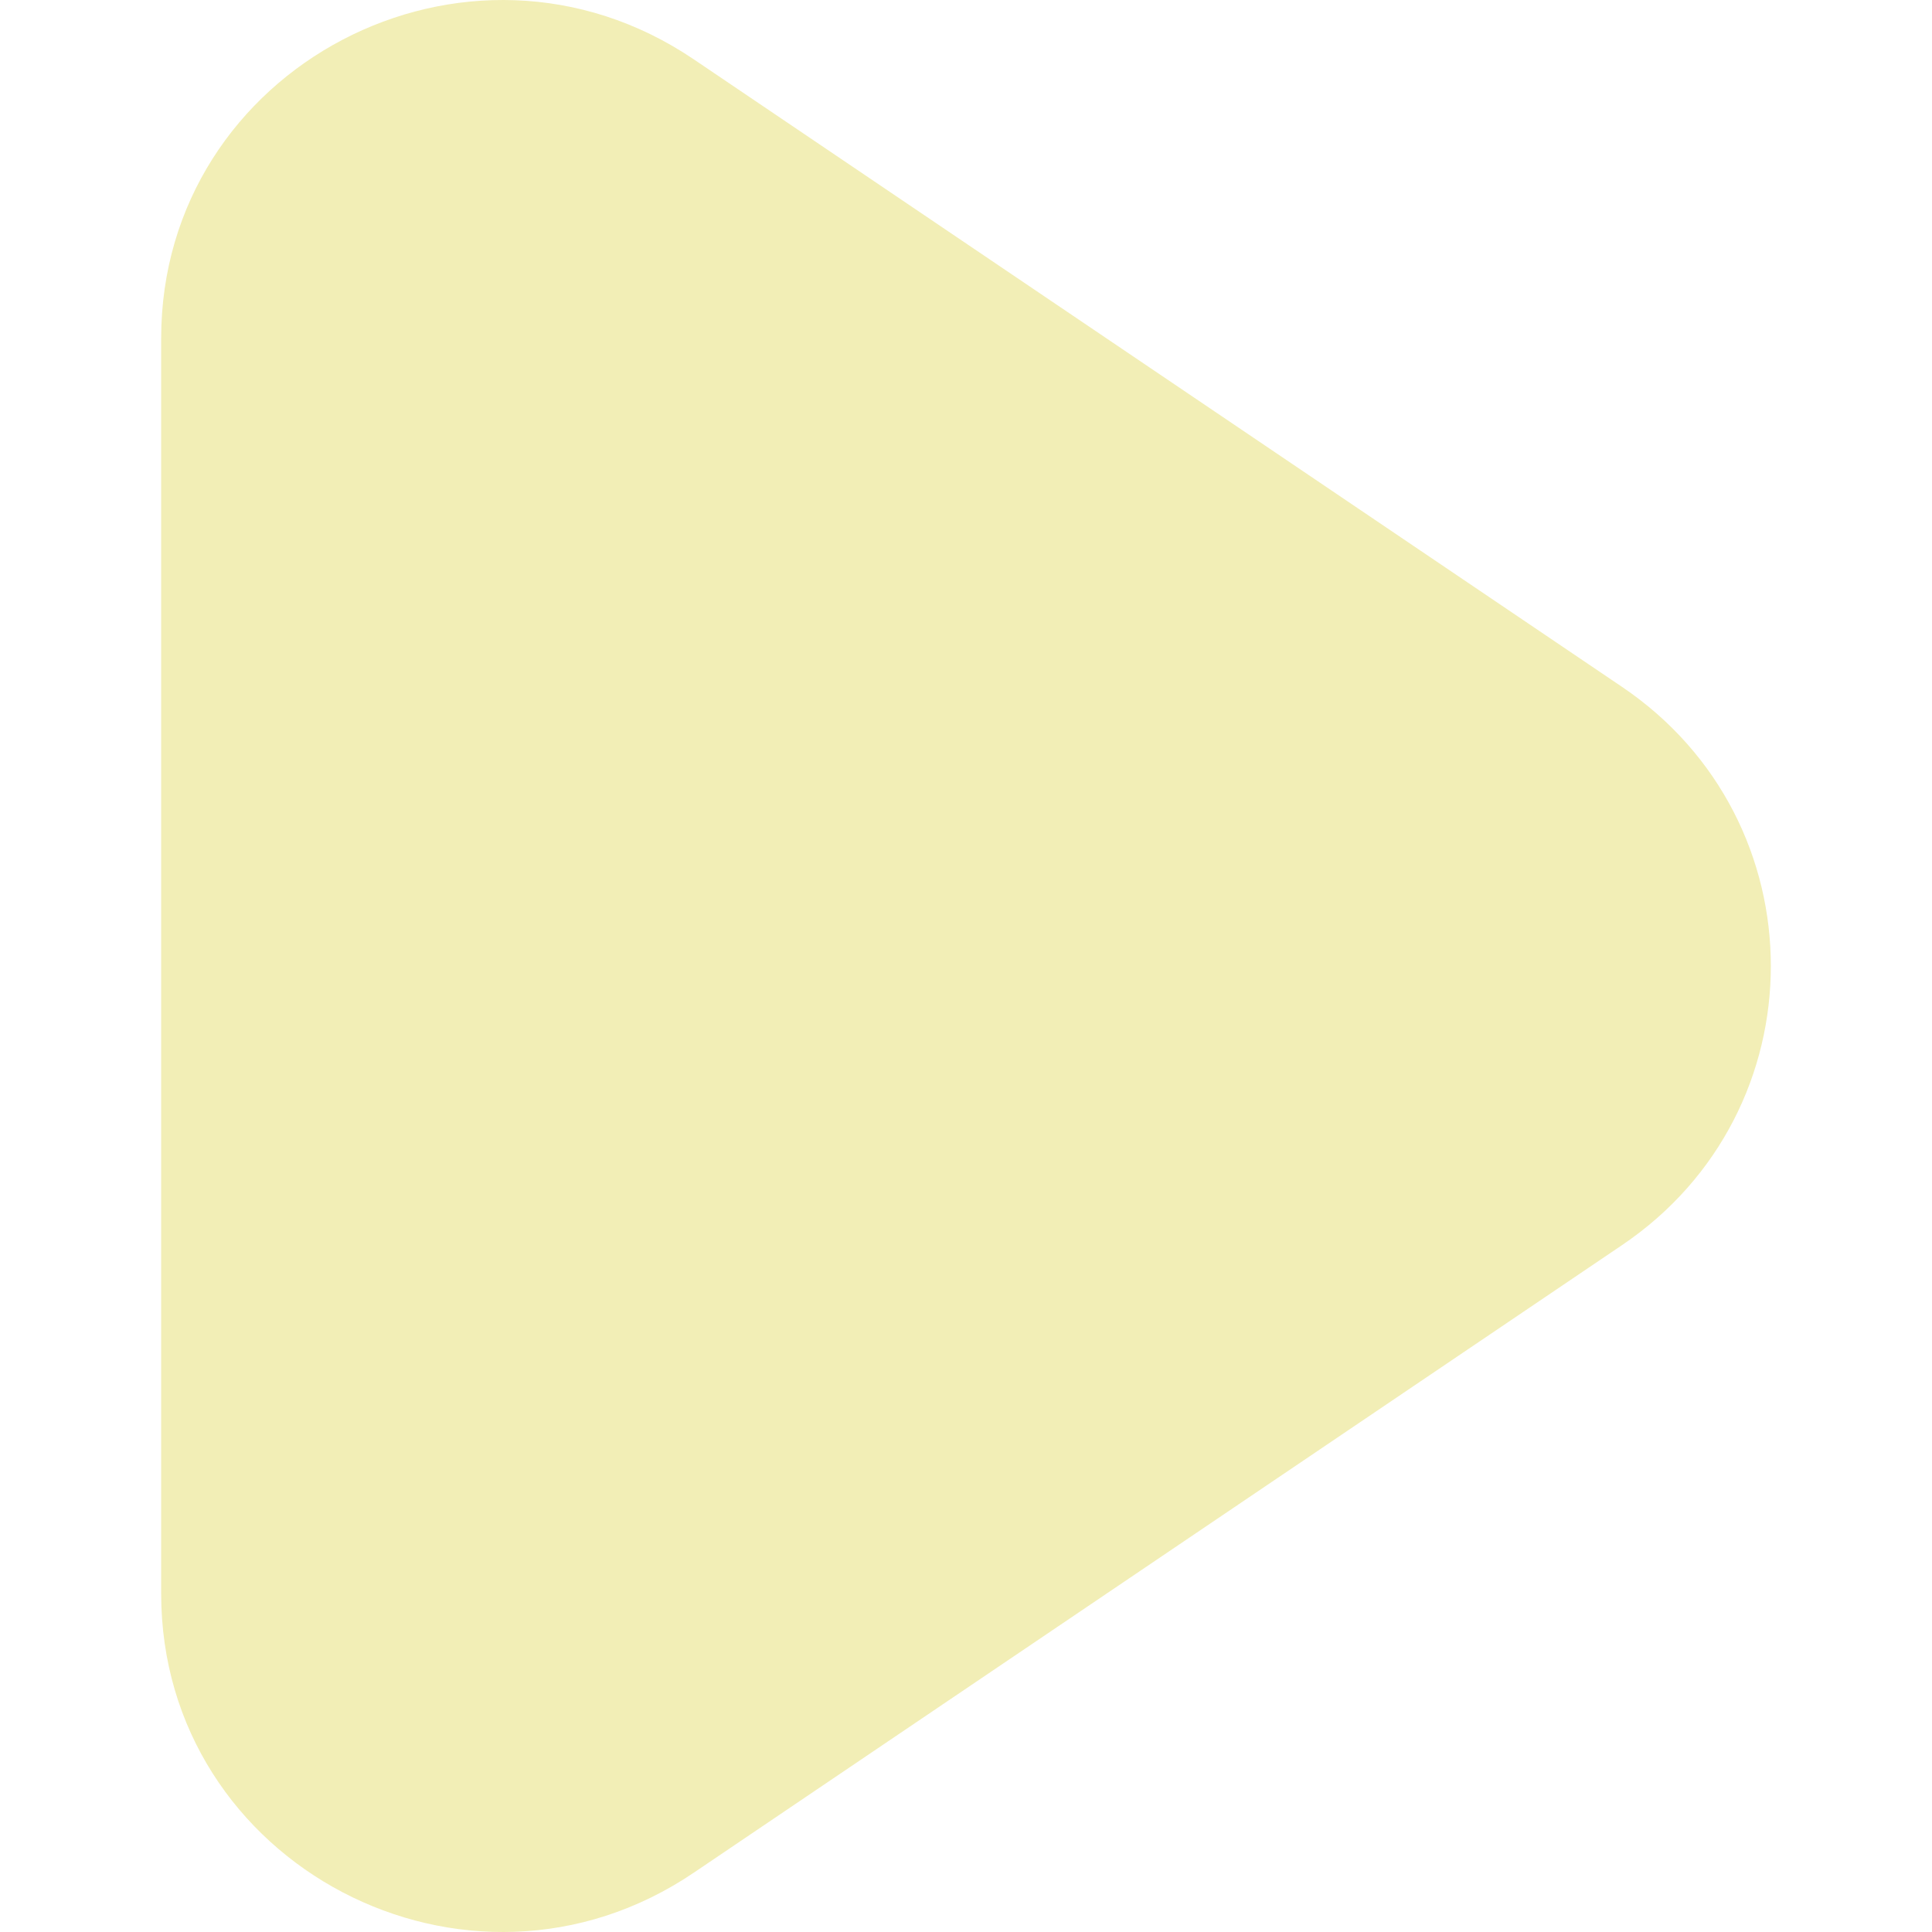
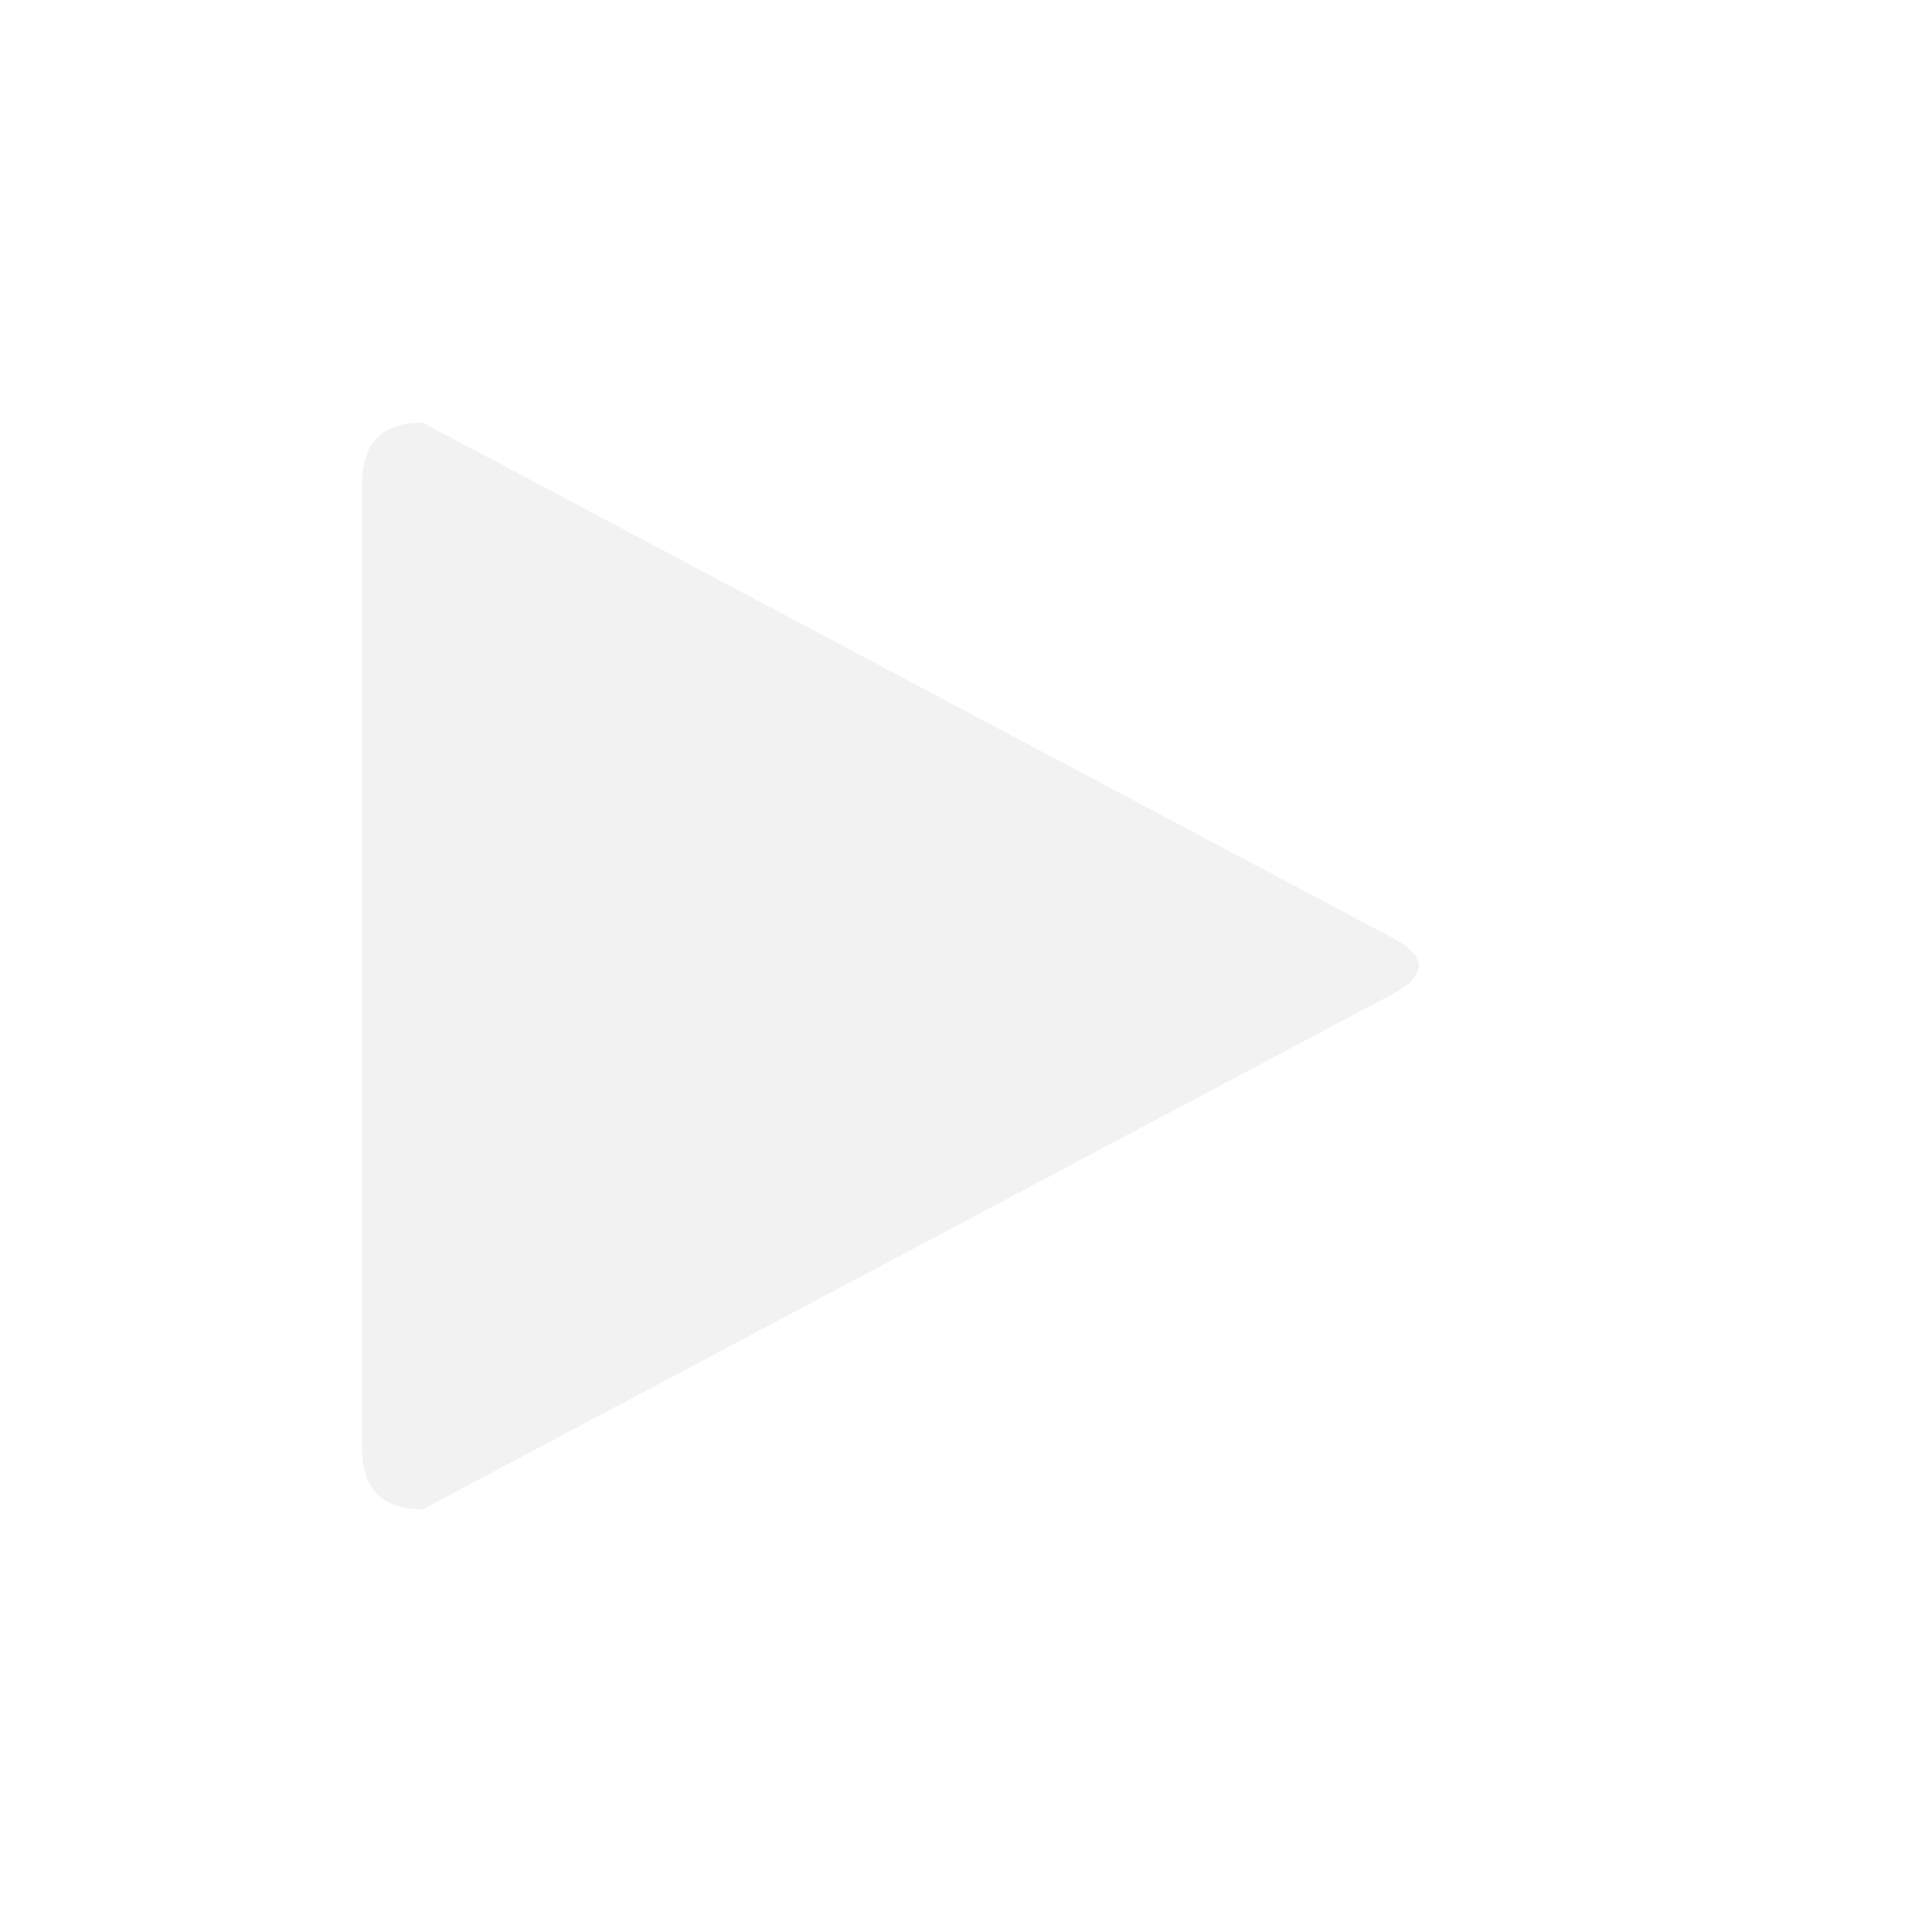
<svg xmlns="http://www.w3.org/2000/svg" version="1.1" id="Layer_1" x="0px" y="0px" viewBox="0 0 512 512" style="enable-background:new 0 0 512 512;" xml:space="preserve">
  <style type="text/css">
- 	.st0{fill-rule:evenodd;clip-rule:evenodd;}
+ 	.st0{fill:#F2F2F2;}
</style>
-   <g>
-     <path class="st0" style="fill:#F2EEB6" d="M429.87,329.96L183.85,496.29c-59.95,40.53-141.14-2.05-141.14-73.95V89.67c0-71.94,81.2-114.48,141.14-73.95   l246.02,166.32C482.43,217.59,482.43,294.42,429.87,329.96" />
-   </g>
+   <path class="st0" d="  M 112,112  Q 96,112 96,128  V 384  Q 96,400 112,400  L 368,264  Q 384,256 368,248  Z" />
</svg>
